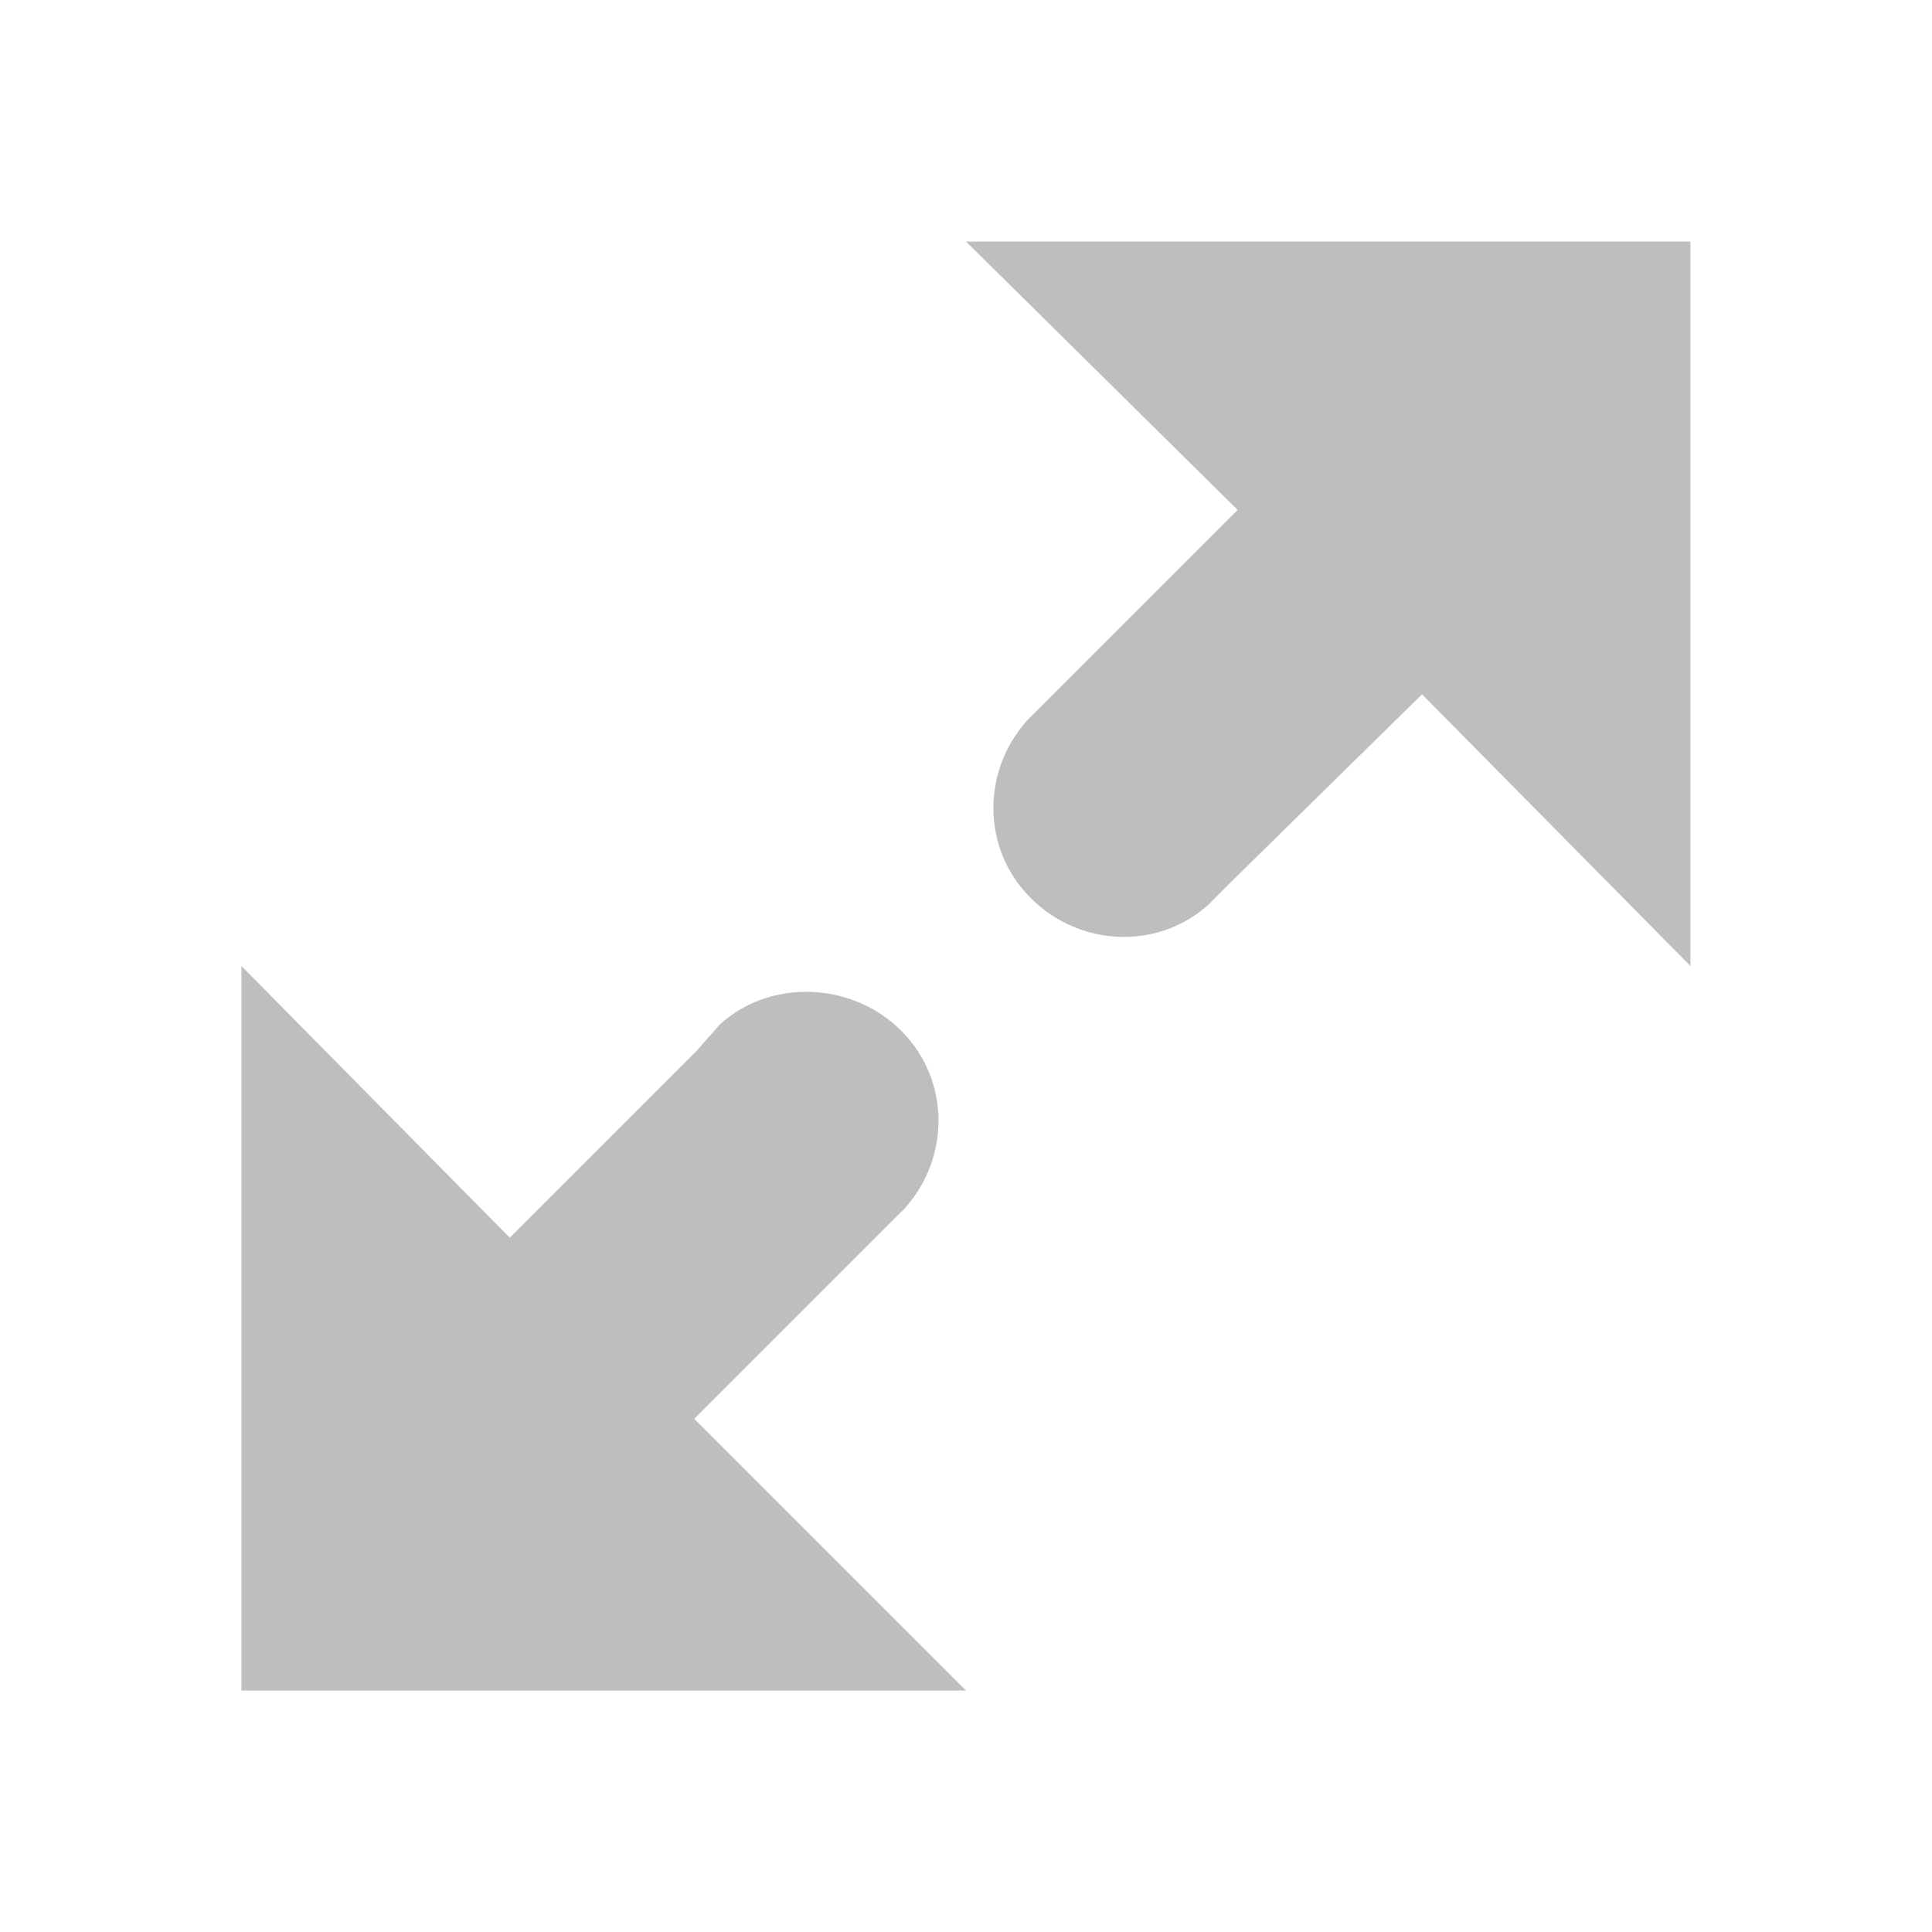
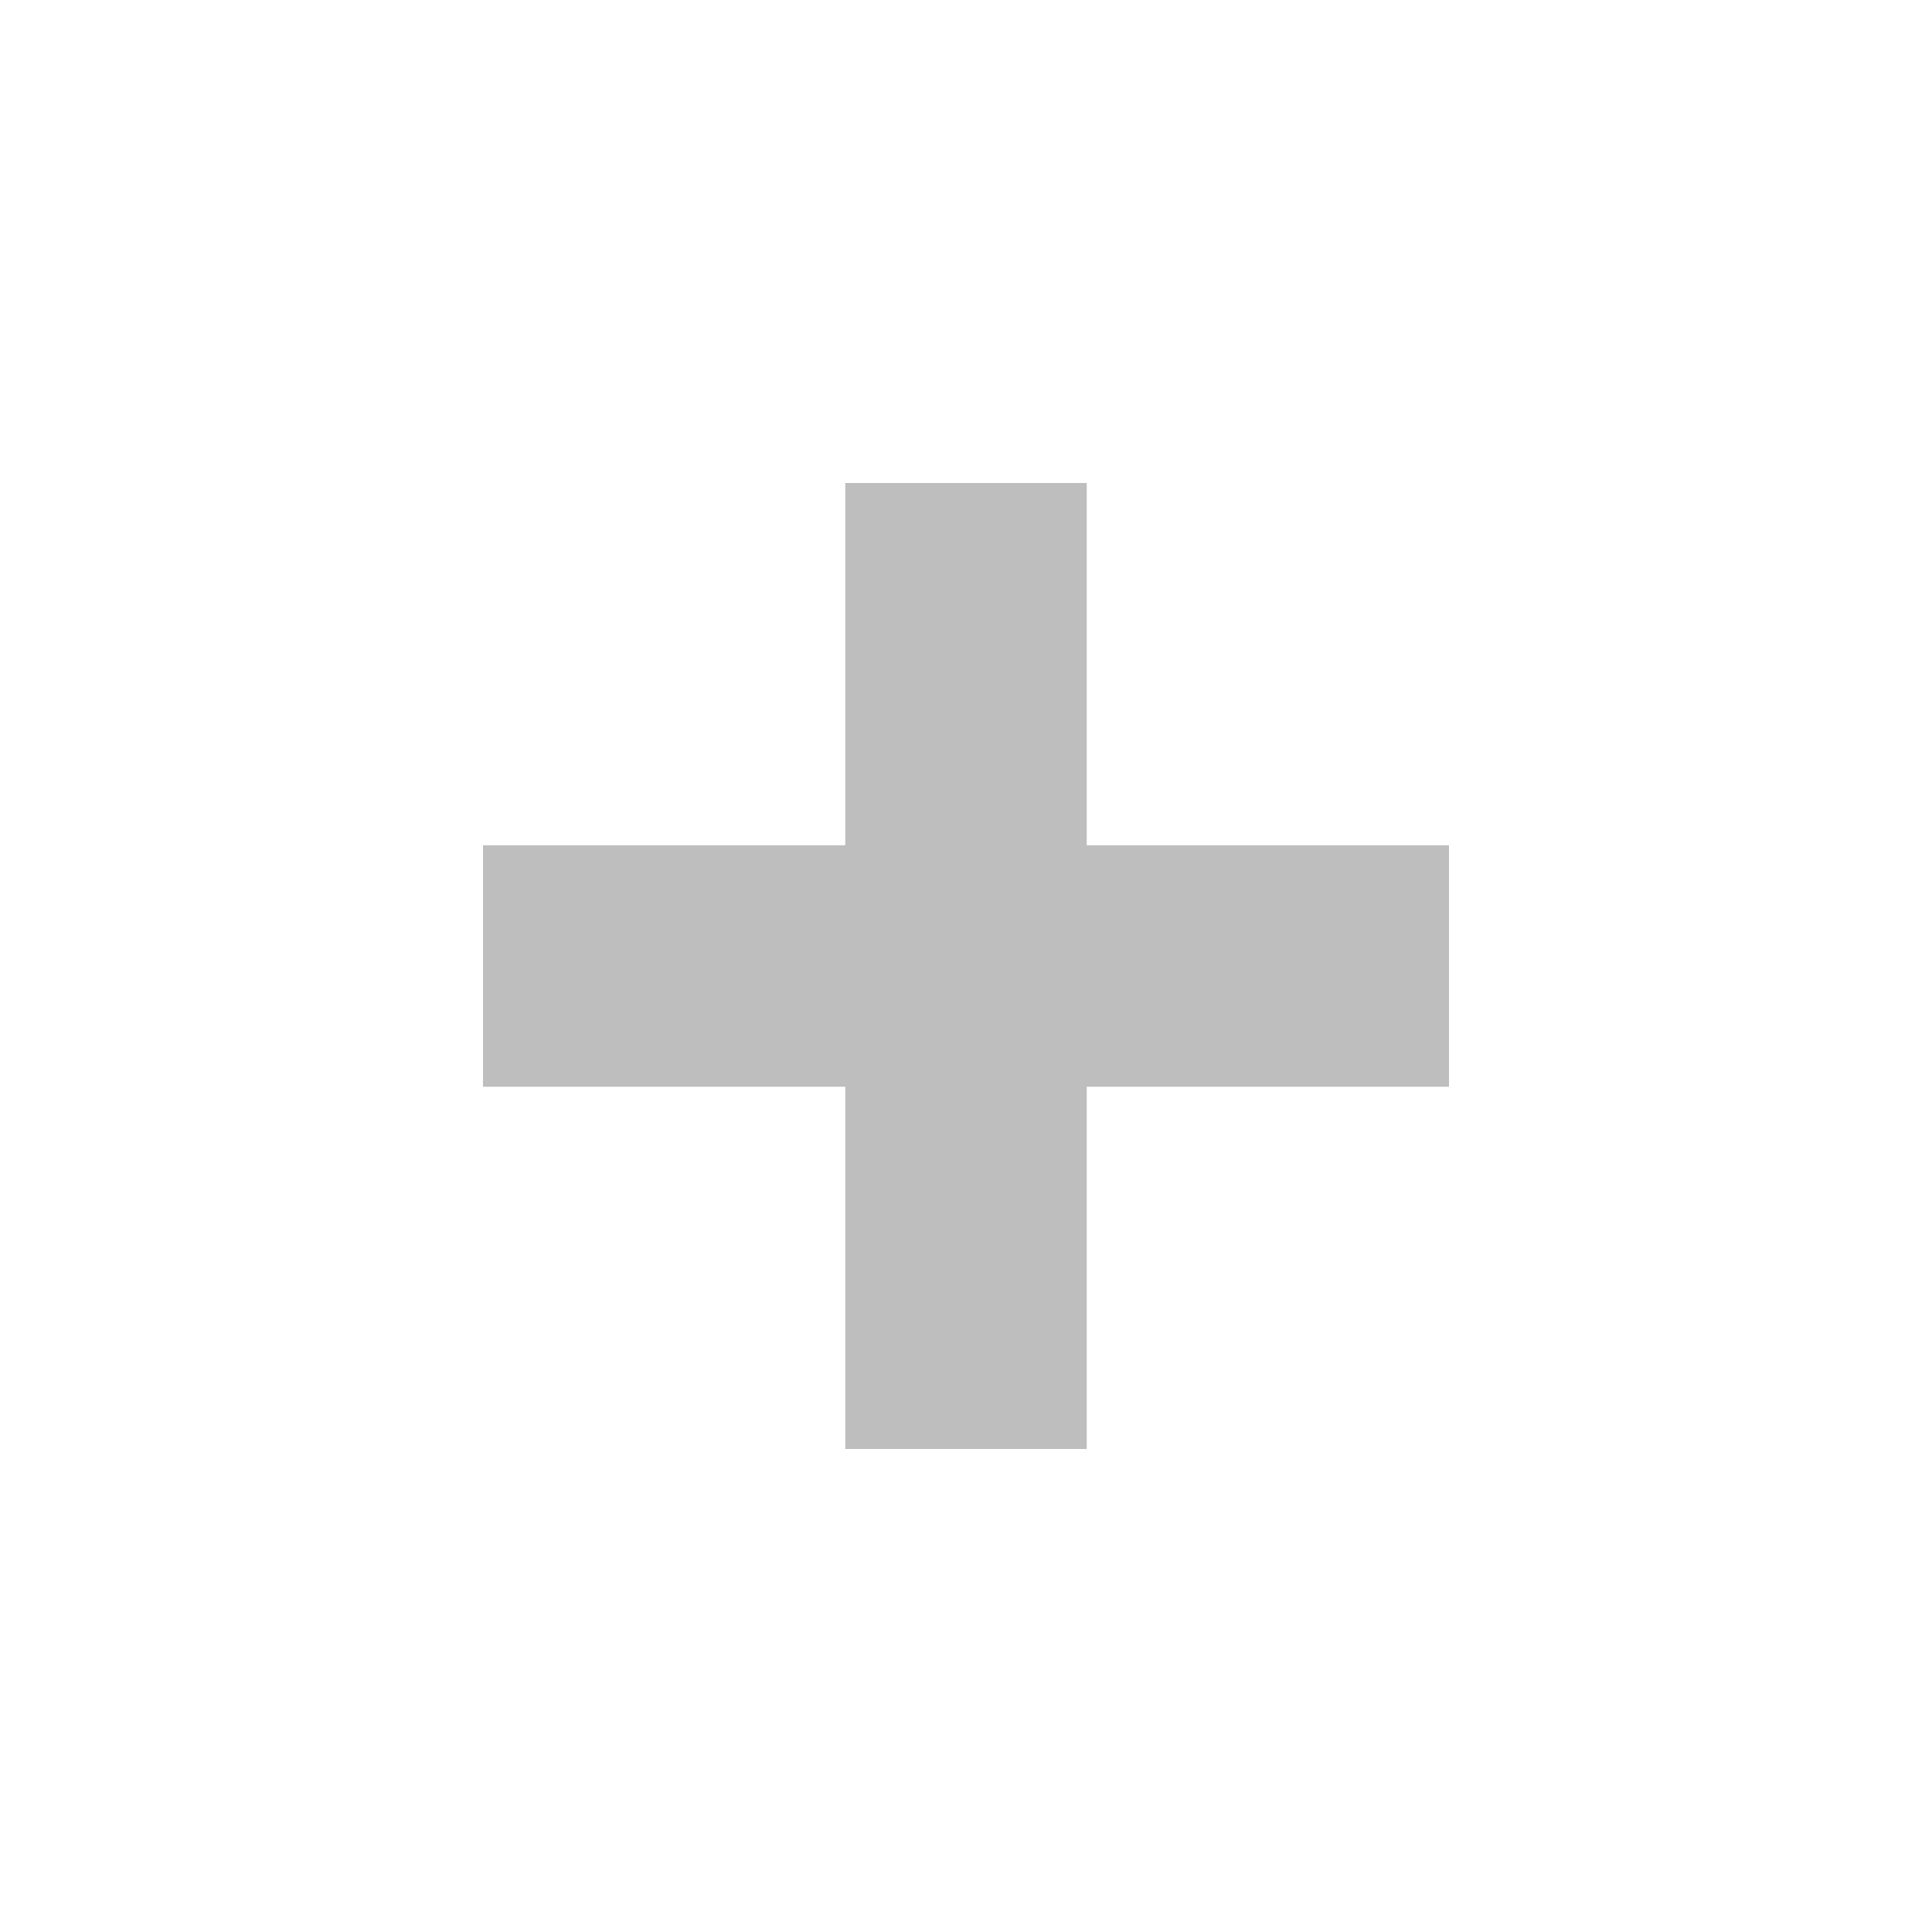
<svg xmlns="http://www.w3.org/2000/svg" height="16" id="svg7384" version="1.1" width="16">
  <defs id="defs7386">
    <filter color-interpolation-filters="sRGB" id="filter7554">
      <feBlend id="feBlend7556" in2="BackgroundImage" mode="darken" />
    </filter>
    <filter color-interpolation-filters="sRGB" id="filter7554-7">
      <feBlend id="feBlend7556-6" in2="BackgroundImage" mode="darken" />
    </filter>
  </defs>
-   <g id="layer9" label="status" style="display:inline" transform="translate(-313.0004,-188)" />
-   <g id="layer10" style="display:inline" transform="translate(-313.0004,-188)" />
-   <g id="layer13" style="display:inline" transform="translate(-313.0004,-188)" />
-   <g id="layer14" transform="translate(-313.0004,-188)" />
-   <g id="layer15" style="display:inline" transform="translate(-313.0004,-188)" />
-   <g id="g71291" style="display:inline" transform="translate(-313.0004,-188)" />
-   <g id="layer12" style="display:inline" transform="translate(-313.0004,-188)">
-     <path d="m 321,190 2.25,2.223 -1.714,1.714 c -0.013,0.013 -0.015,0.013 -0.027,0.027 -0.381,0.421 -0.379,1.068 0.027,1.473 0.405,0.405 1.053,0.434 1.473,0.054 l 0.214,-0.214 1.554,-1.527 2.223,2.25 0,-6 z m -6,6 0,6 6,0 -2.25,-2.25 1.714,-1.714 c 0.013,-0.013 0.015,-0.013 0.027,-0.027 0.381,-0.421 0.379,-1.068 -0.027,-1.473 -0.405,-0.405 -1.079,-0.434 -1.5,-0.054 l -0.188,0.214 -1.554,1.554 z" id="path3288-51-5" style="color:#bebebe;fill:#bebebe;fill-opacity:1;fill-rule:nonzero;stroke:none;stroke-width:1;marker:none;visibility:visible;display:inline;overflow:visible;enable-background:accumulate" />
+   <g id="layer9" label="status" style="display:inline" transform="translate(-293.0004,-188)" />
+   <g id="layer10" style="display:inline" transform="translate(-293.0004,-188)" />
+   <g id="layer13" style="display:inline" transform="translate(-293.0004,-188)" />
+   <g id="layer14" transform="translate(-293.0004,-188)" />
+   <g id="layer15" style="display:inline" transform="translate(-293.0004,-188)" />
+   <g id="g71291" style="display:inline" transform="translate(-293.0004,-188)" />
+   <g id="layer12" style="display:inline" transform="translate(-293.0004,-188)">
+     <path style="color:#bebebe;display:inline;overflow:visible;visibility:visible;fill:#bebebe;fill-opacity:1;fill-rule:nonzero;stroke:none;stroke-width:1;marker:none;enable-background:accumulate" d="M 7 4 L 7 7 L 4 7 L 4 9 L 7 9 L 7 12 L 9 12 L 9 9 L 12 9 L 12 7 L 9 7 L 9 4 L 7 4 z " transform="translate(293.0004,188)" id="path3288-51" />
+     <text id="text4087-2-6-5-74" xml:space="preserve" style="font-size:14px;font-style:normal;font-weight:normal;opacity:0.8;fill:#000000;fill-opacity:1;stroke:none;font-family:Bitstream Vera Sans" x="613.992" y="426.851">
+       <tspan id="tspan4089-7-2-9-8" x="613.992" y="426.851" />
+     </text>
+     <text id="text4087-2-6-5-59-7" xml:space="preserve" style="font-size:14px;font-style:normal;font-weight:normal;opacity:0.8;fill:#000000;fill-opacity:1;stroke:none;font-family:Bitstream Vera Sans" x="-1401.69" y="1250.896">
+       <tspan id="tspan4089-7-2-9-4-2" x="-1401.69" y="1250.896" />
+     </text>
+     <flowRoot id="flowRoot38698-5" xml:space="preserve" style="font-size:12px;font-style:normal;font-variant:normal;font-weight:normal;font-stretch:normal;line-height:125%;letter-spacing:0px;word-spacing:0px;fill:#000000;fill-opacity:1;stroke:none;font-family:Ubuntu;-inkscape-font-specification:Ubuntu" transform="translate(194.208,-502.3555)">
+       <flowRegion id="flowRegion38700-5">
+         <rect height="23" id="rect38702-7" width="40" x="531" y="299" />
+       </flowRegion>
+       <flowPara id="flowPara38704-8" />
+     </flowRoot>
+     <text id="text4087-2-6-5-1-8" xml:space="preserve" style="font-size:14px;font-style:normal;font-weight:normal;opacity:0.8;fill:#000000;fill-opacity:1;stroke:none;font-family:Bitstream Vera Sans" x="-474.763" y="195.667">
+       <tspan id="tspan4089-7-2-9-7-0" x="-474.763" y="195.667" />
+     </text>
+     <text id="text4087-2-6-5-7-3" xml:space="preserve" style="font-size:14px;font-style:normal;font-weight:normal;opacity:0.8;fill:#000000;fill-opacity:1;stroke:none;font-family:Bitstream Vera Sans" x="417.863" y="-261.333">
+       <tspan id="tspan4089-7-2-9-1-7" x="417.863" y="-261.333" />
+     </text>
+     <text id="text4087-2-6-5-5-8" xml:space="preserve" style="font-size:14px;font-style:normal;font-weight:normal;opacity:0.8;fill:#000000;fill-opacity:1;stroke:none;font-family:Bitstream Vera Sans" x="444.346" y="-306.364">
+       <tspan id="tspan4089-7-2-9-6-3" x="444.346" y="-306.364" />
+     </text>
+     <text id="text4087-2-6-5-3-8" xml:space="preserve" style="font-size:14px;font-style:normal;font-weight:normal;opacity:0.8;fill:#000000;fill-opacity:1;stroke:none;font-family:Bitstream Vera Sans" x="-1204.137" y="-314.333">
+       <tspan id="tspan4089-7-2-9-18-8" x="-1204.137" y="-314.333" />
+     </text>
+     <text id="text4087-2-6-5-4-3" xml:space="preserve" style="font-size:14px;font-style:normal;font-weight:normal;opacity:0.8;fill:#000000;fill-opacity:1;stroke:none;font-family:Bitstream Vera Sans" x="410.171" y="-616.333">
+       <tspan id="tspan4089-7-2-9-9-6" x="410.171" y="-616.333" />
+     </text>
+     <text id="text4087-2-6-5-7-1-2" xml:space="preserve" style="font-size:14px;font-style:normal;font-weight:normal;opacity:0.8;fill:#000000;fill-opacity:1;stroke:none;font-family:Bitstream Vera Sans" x="2052.752" y="76.336">
+       <tspan id="tspan4089-7-2-9-1-8-9" x="2052.752" y="76.336" />
+     </text>
+     <text id="text4087-2-6-5-5-5-3" xml:space="preserve" style="font-size:14px;font-style:normal;font-weight:normal;opacity:0.8;fill:#000000;fill-opacity:1;stroke:none;font-family:Bitstream Vera Sans" x="2079.236" y="31.305">
+       <tspan id="tspan4089-7-2-9-6-9-2" x="2079.236" y="31.305" />
+     </text>
+     <text id="text4087-2-6-5-75-9" xml:space="preserve" style="font-size:14px;font-style:normal;font-weight:normal;opacity:0.8;fill:#000000;fill-opacity:1;stroke:none;font-family:Bitstream Vera Sans" x="430.752" y="23.336">
+       <tspan id="tspan4089-7-2-9-3-0" x="430.752" y="23.336" />
+     </text>
+     <text id="text4087-2-6-5-4-8-7" xml:space="preserve" style="font-size:14px;font-style:normal;font-weight:normal;opacity:0.8;fill:#000000;fill-opacity:1;stroke:none;font-family:Bitstream Vera Sans" x="2045.06" y="-278.664">
+       <tspan id="tspan4089-7-2-9-9-8-7" x="2045.06" y="-278.664" />
+     </text>
+     <text id="text4087-2-6-5-45-4" xml:space="preserve" style="font-size:14px;font-style:normal;font-weight:normal;opacity:0.8;fill:#000000;fill-opacity:1;stroke:none;font-family:Bitstream Vera Sans" x="-605.797" y="-29.818">
+       <tspan id="tspan4089-7-2-9-75-9" x="-605.797" y="-29.818" />
+     </text>
+     <text id="text4087-2-6-5-59-0-8" xml:space="preserve" style="font-size:14px;font-style:normal;font-weight:normal;opacity:0.8;fill:#000000;fill-opacity:1;stroke:none;font-family:Bitstream Vera Sans" x="-2621.479" y="794.227">
+       <tspan id="tspan4089-7-2-9-4-4-0" x="-2621.479" y="794.227" />
+     </text>
+     <text id="text4087-2-6-5-0-2" xml:space="preserve" style="font-size:14px;font-style:normal;font-weight:normal;opacity:0.8;fill:#000000;fill-opacity:1;stroke:none;font-family:Bitstream Vera Sans" x="-726.195" y="896.876">
+       <tspan id="tspan4089-7-2-9-13-8" x="-726.195" y="896.876" />
+     </text>
  </g>
</svg>
